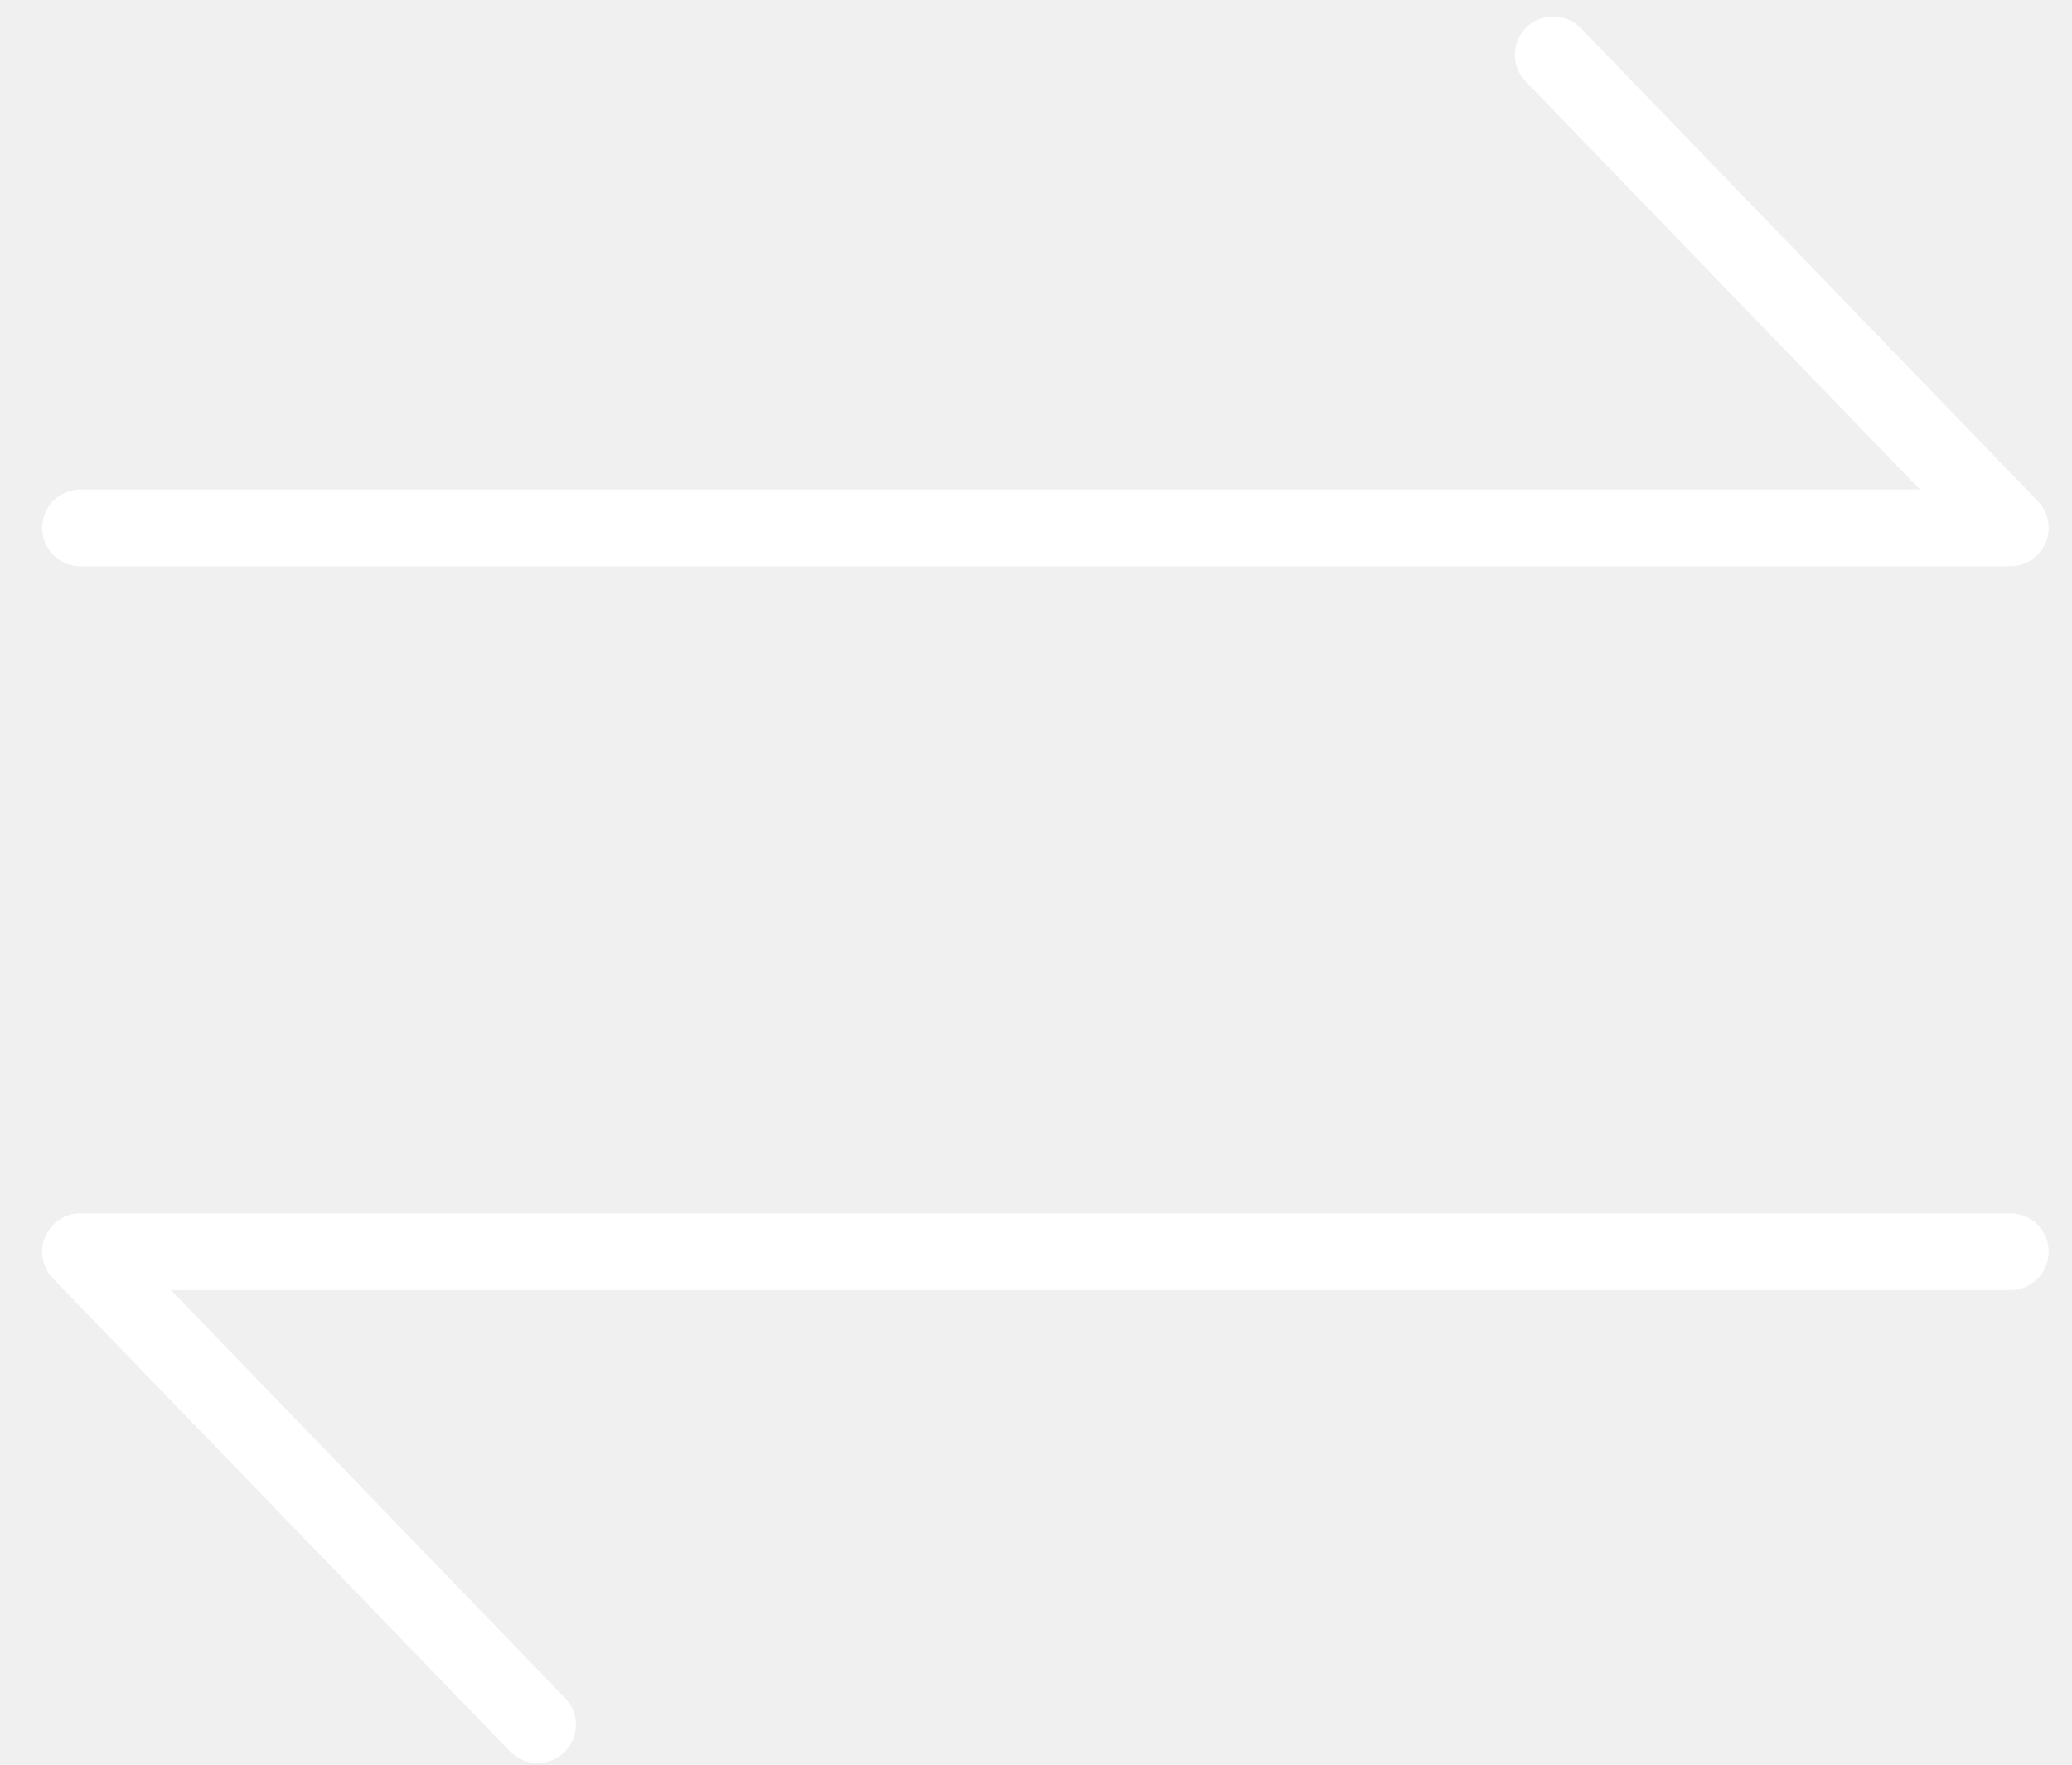
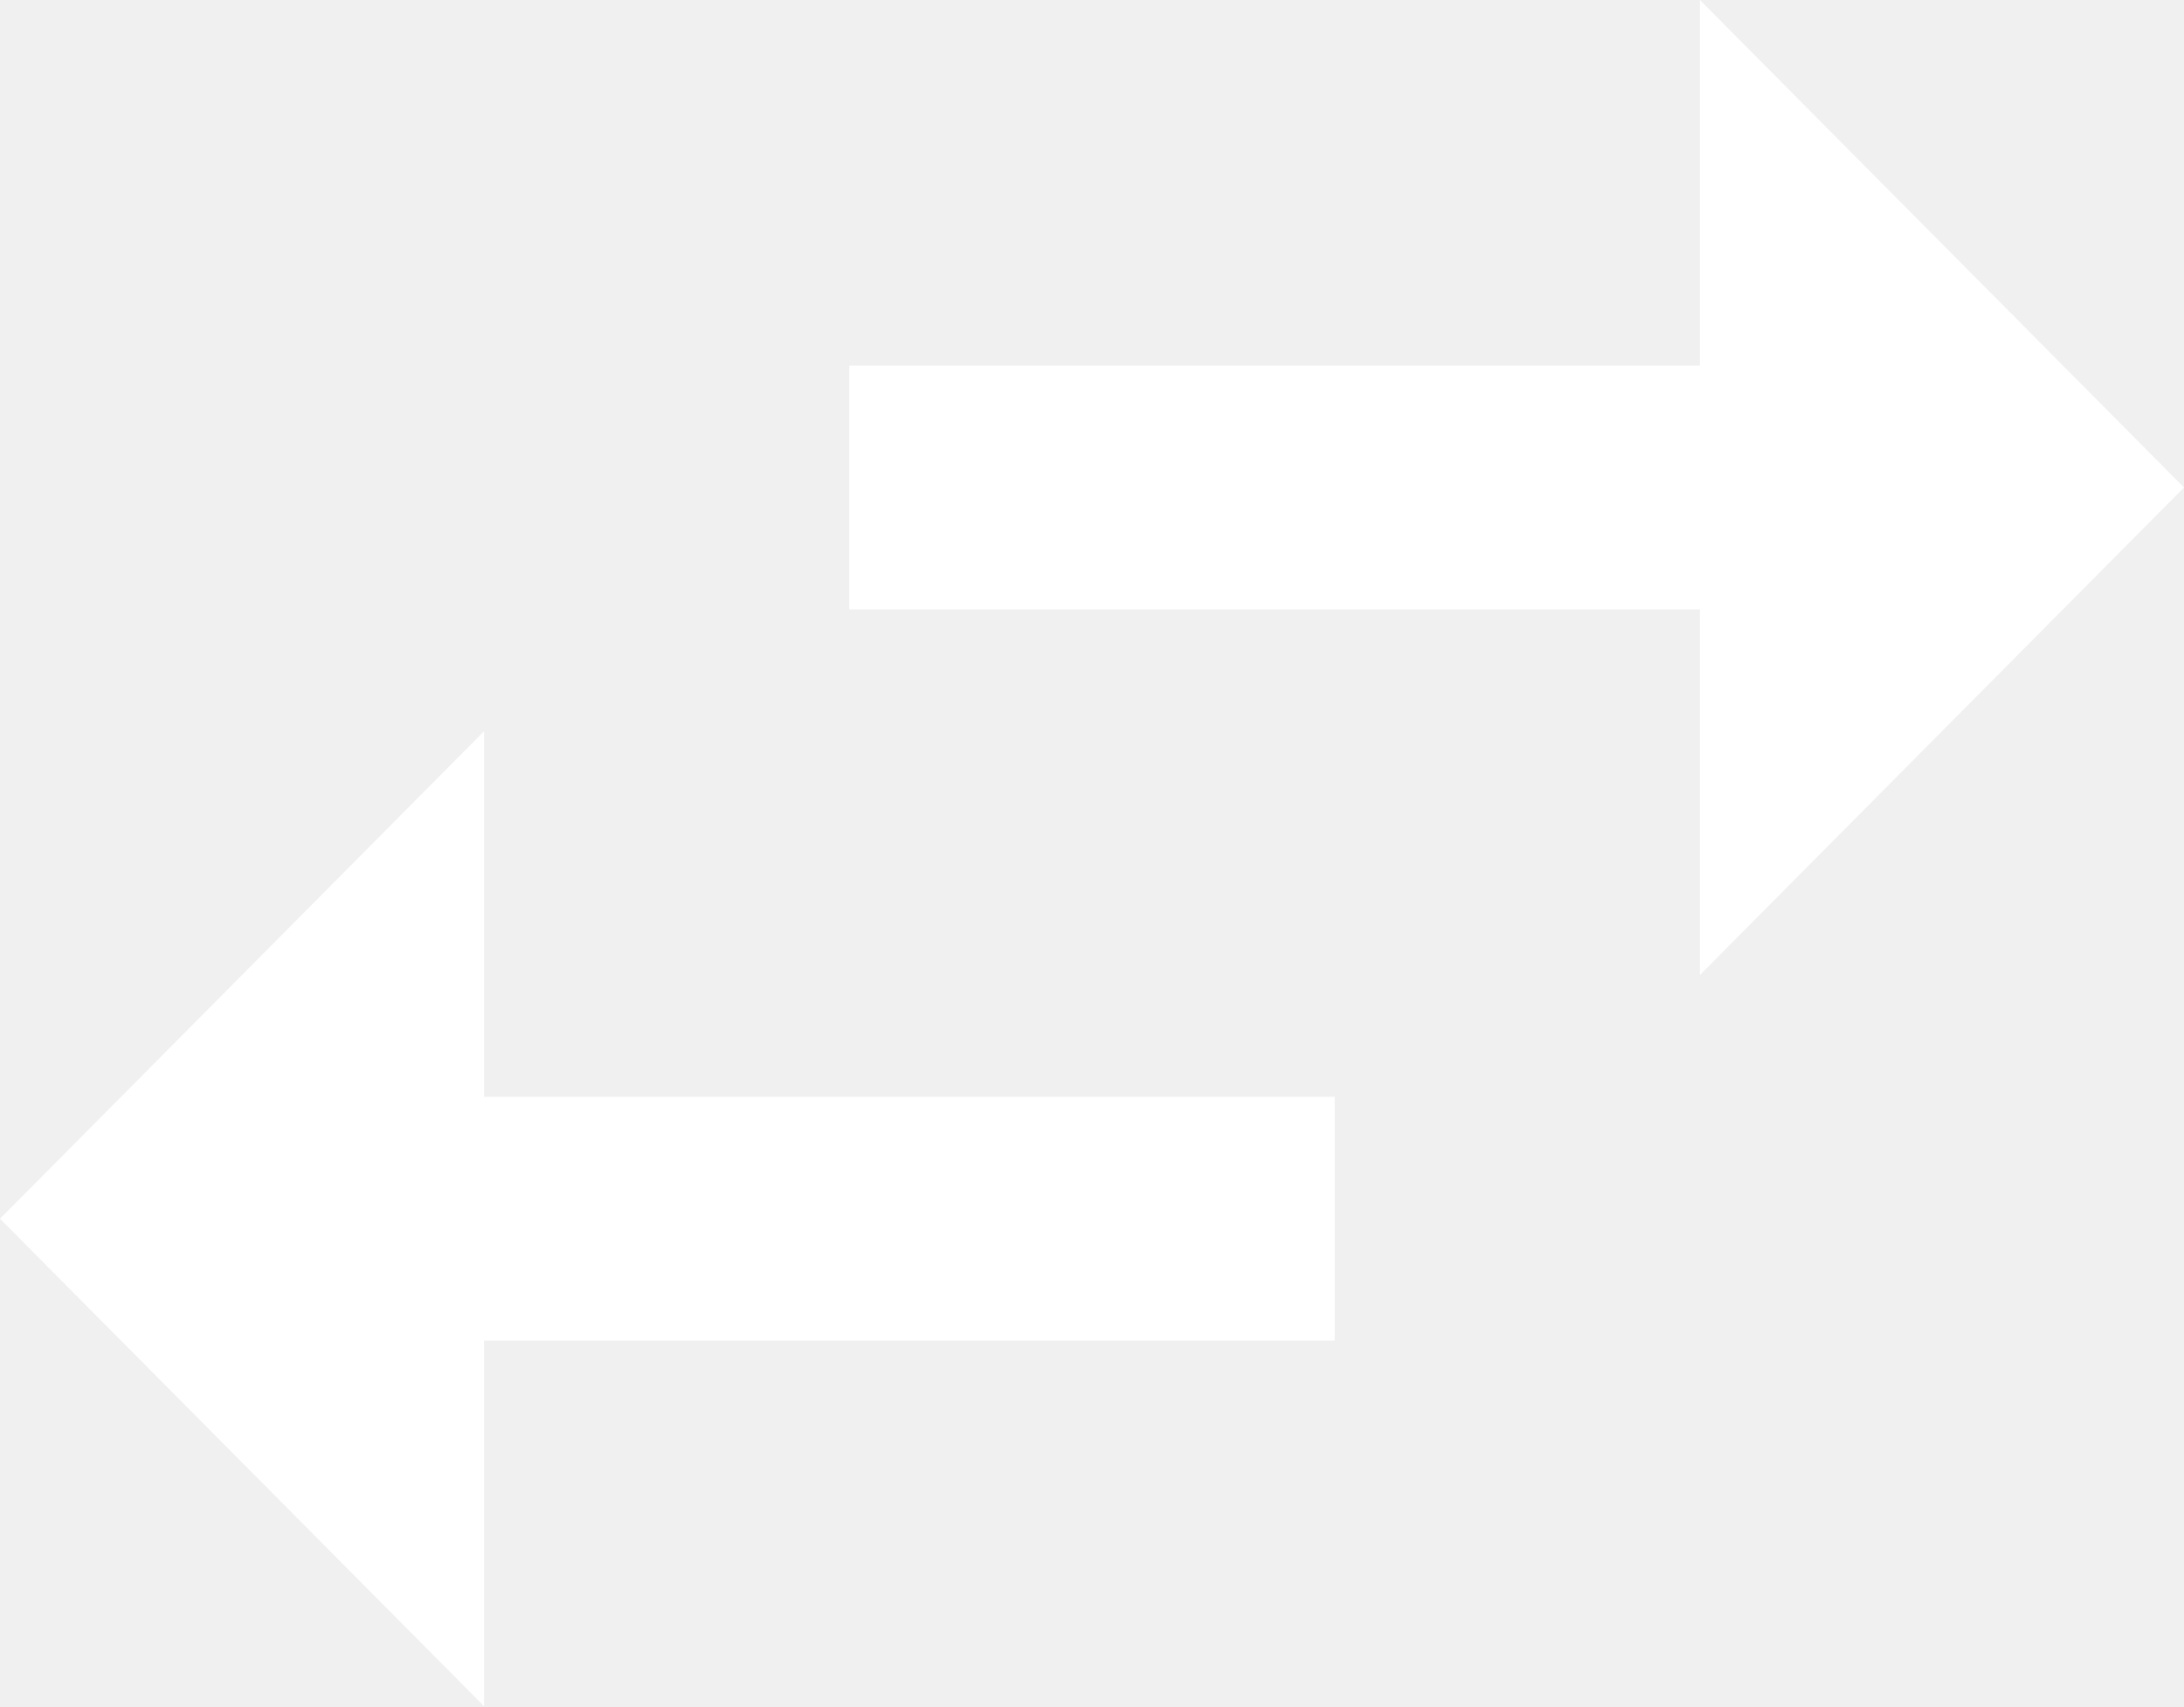
- <svg xmlns="http://www.w3.org/2000/svg" width="27px" height="23px" viewBox="0 0 27 23" version="1.1">
+ <svg xmlns="http://www.w3.org/2000/svg" width="32px" height="25px" viewBox="0 0 32 25" version="1.1">
  <defs />
-   <g id="C_TokenSelection" stroke="none" stroke-width="1" fill="none" fill-rule="evenodd" transform="translate(-707, -409)" stroke-linecap="round" stroke-linejoin="round">
-     <g id="Exchang" transform="translate(220, 327)" stroke="#FFFFFF">
-       <g id="exchage" transform="translate(488, 82)">
-         <g id="Group-2">
-           <polyline id="Path-1205" points="19.24 0.714 25.196 6.88 0.049 6.88" />
-           <polyline id="Path-1205-Copy" transform="translate(12.62246, 19.39656) scale(-1, -1) translate(-12.62246, -19.39656) " points="19.24 16.314 25.196 22.479 0.049 22.479" />
-         </g>
-       </g>
+   <g id="Artboard" stroke="none" stroke-width="1" fill="none" fill-rule="evenodd" transform="translate(-87, -95)">
+     <g id="ic_swap_horiz" transform="translate(82, 86)">
+       <polygon id="Bounds" points="0 0 42 0 42 42 0 42" />
+       <path d="M12.093,19.714 L5,26.857 L12.093,34 L12.093,28.643 L24.556,28.643 L24.556,25.071 L12.093,25.071 L12.093,19.714 L12.093,19.714 Z M37,16.143 L29.907,9 L29.907,14.357 L17.444,14.357 L17.444,17.929 L29.907,17.929 L29.907,23.286 L37,16.143 L37,16.143 Z" id="Icon" fill="#FFFFFF" />
    </g>
  </g>
</svg>
